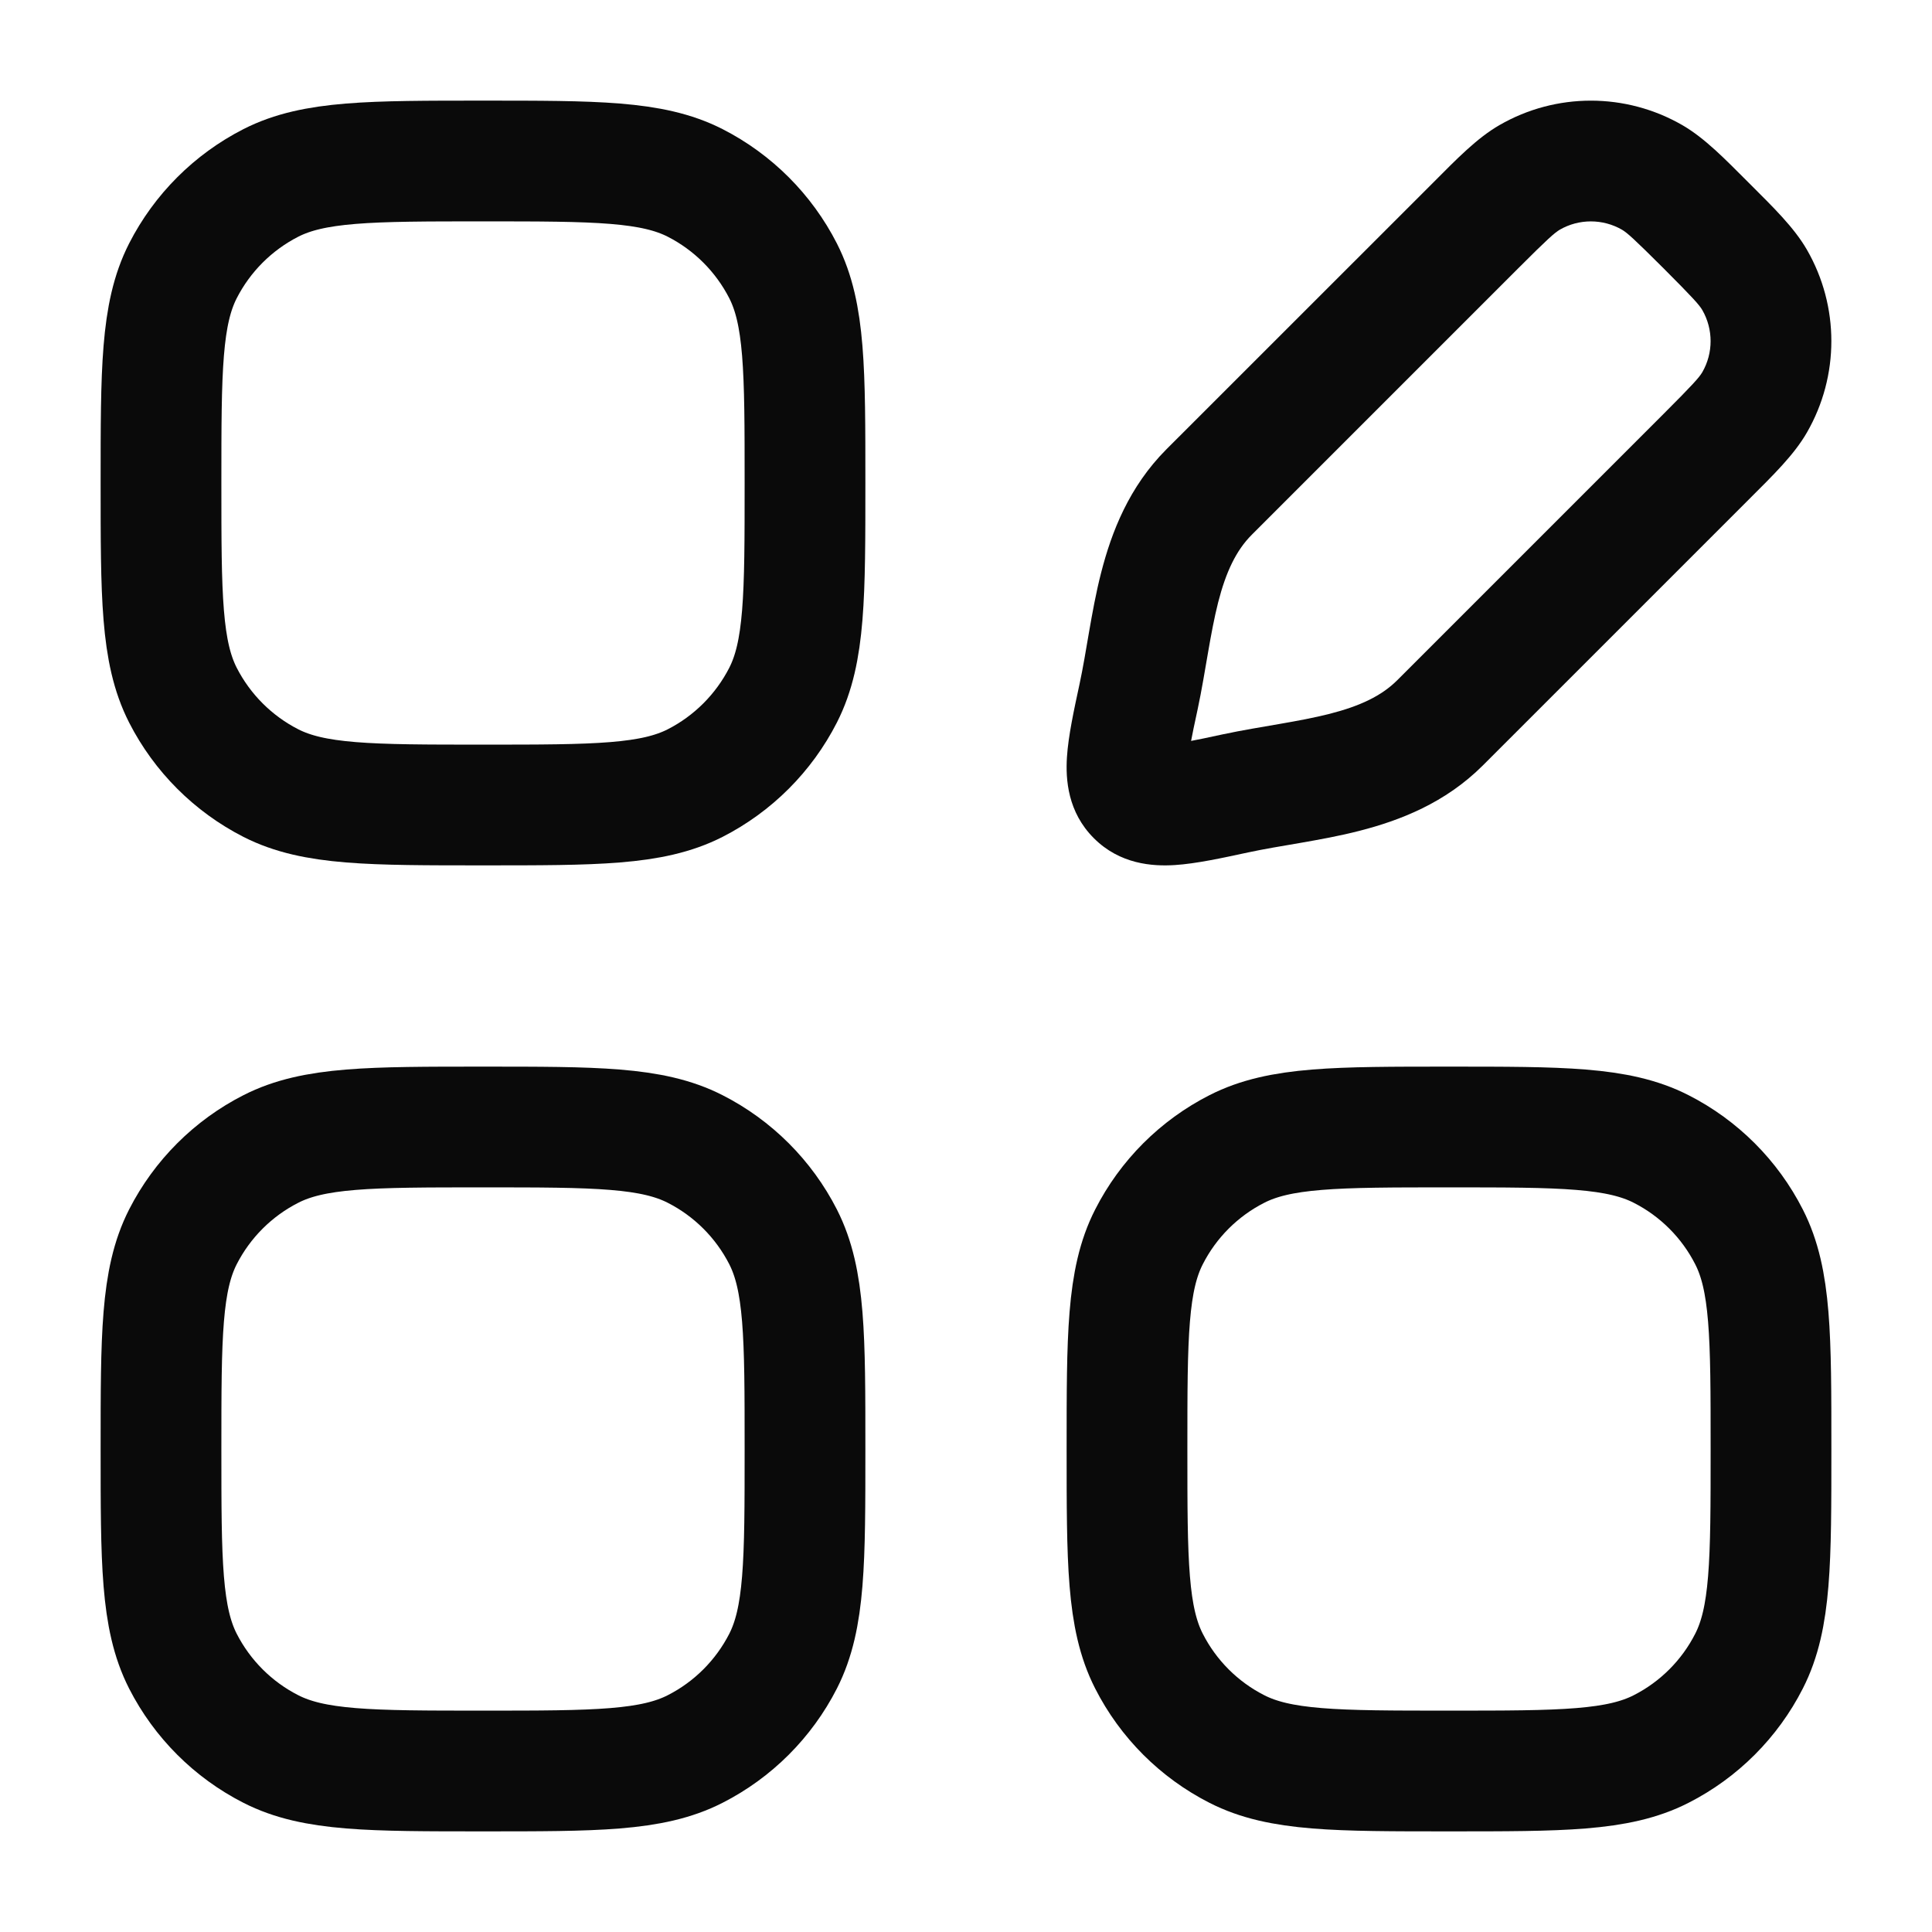
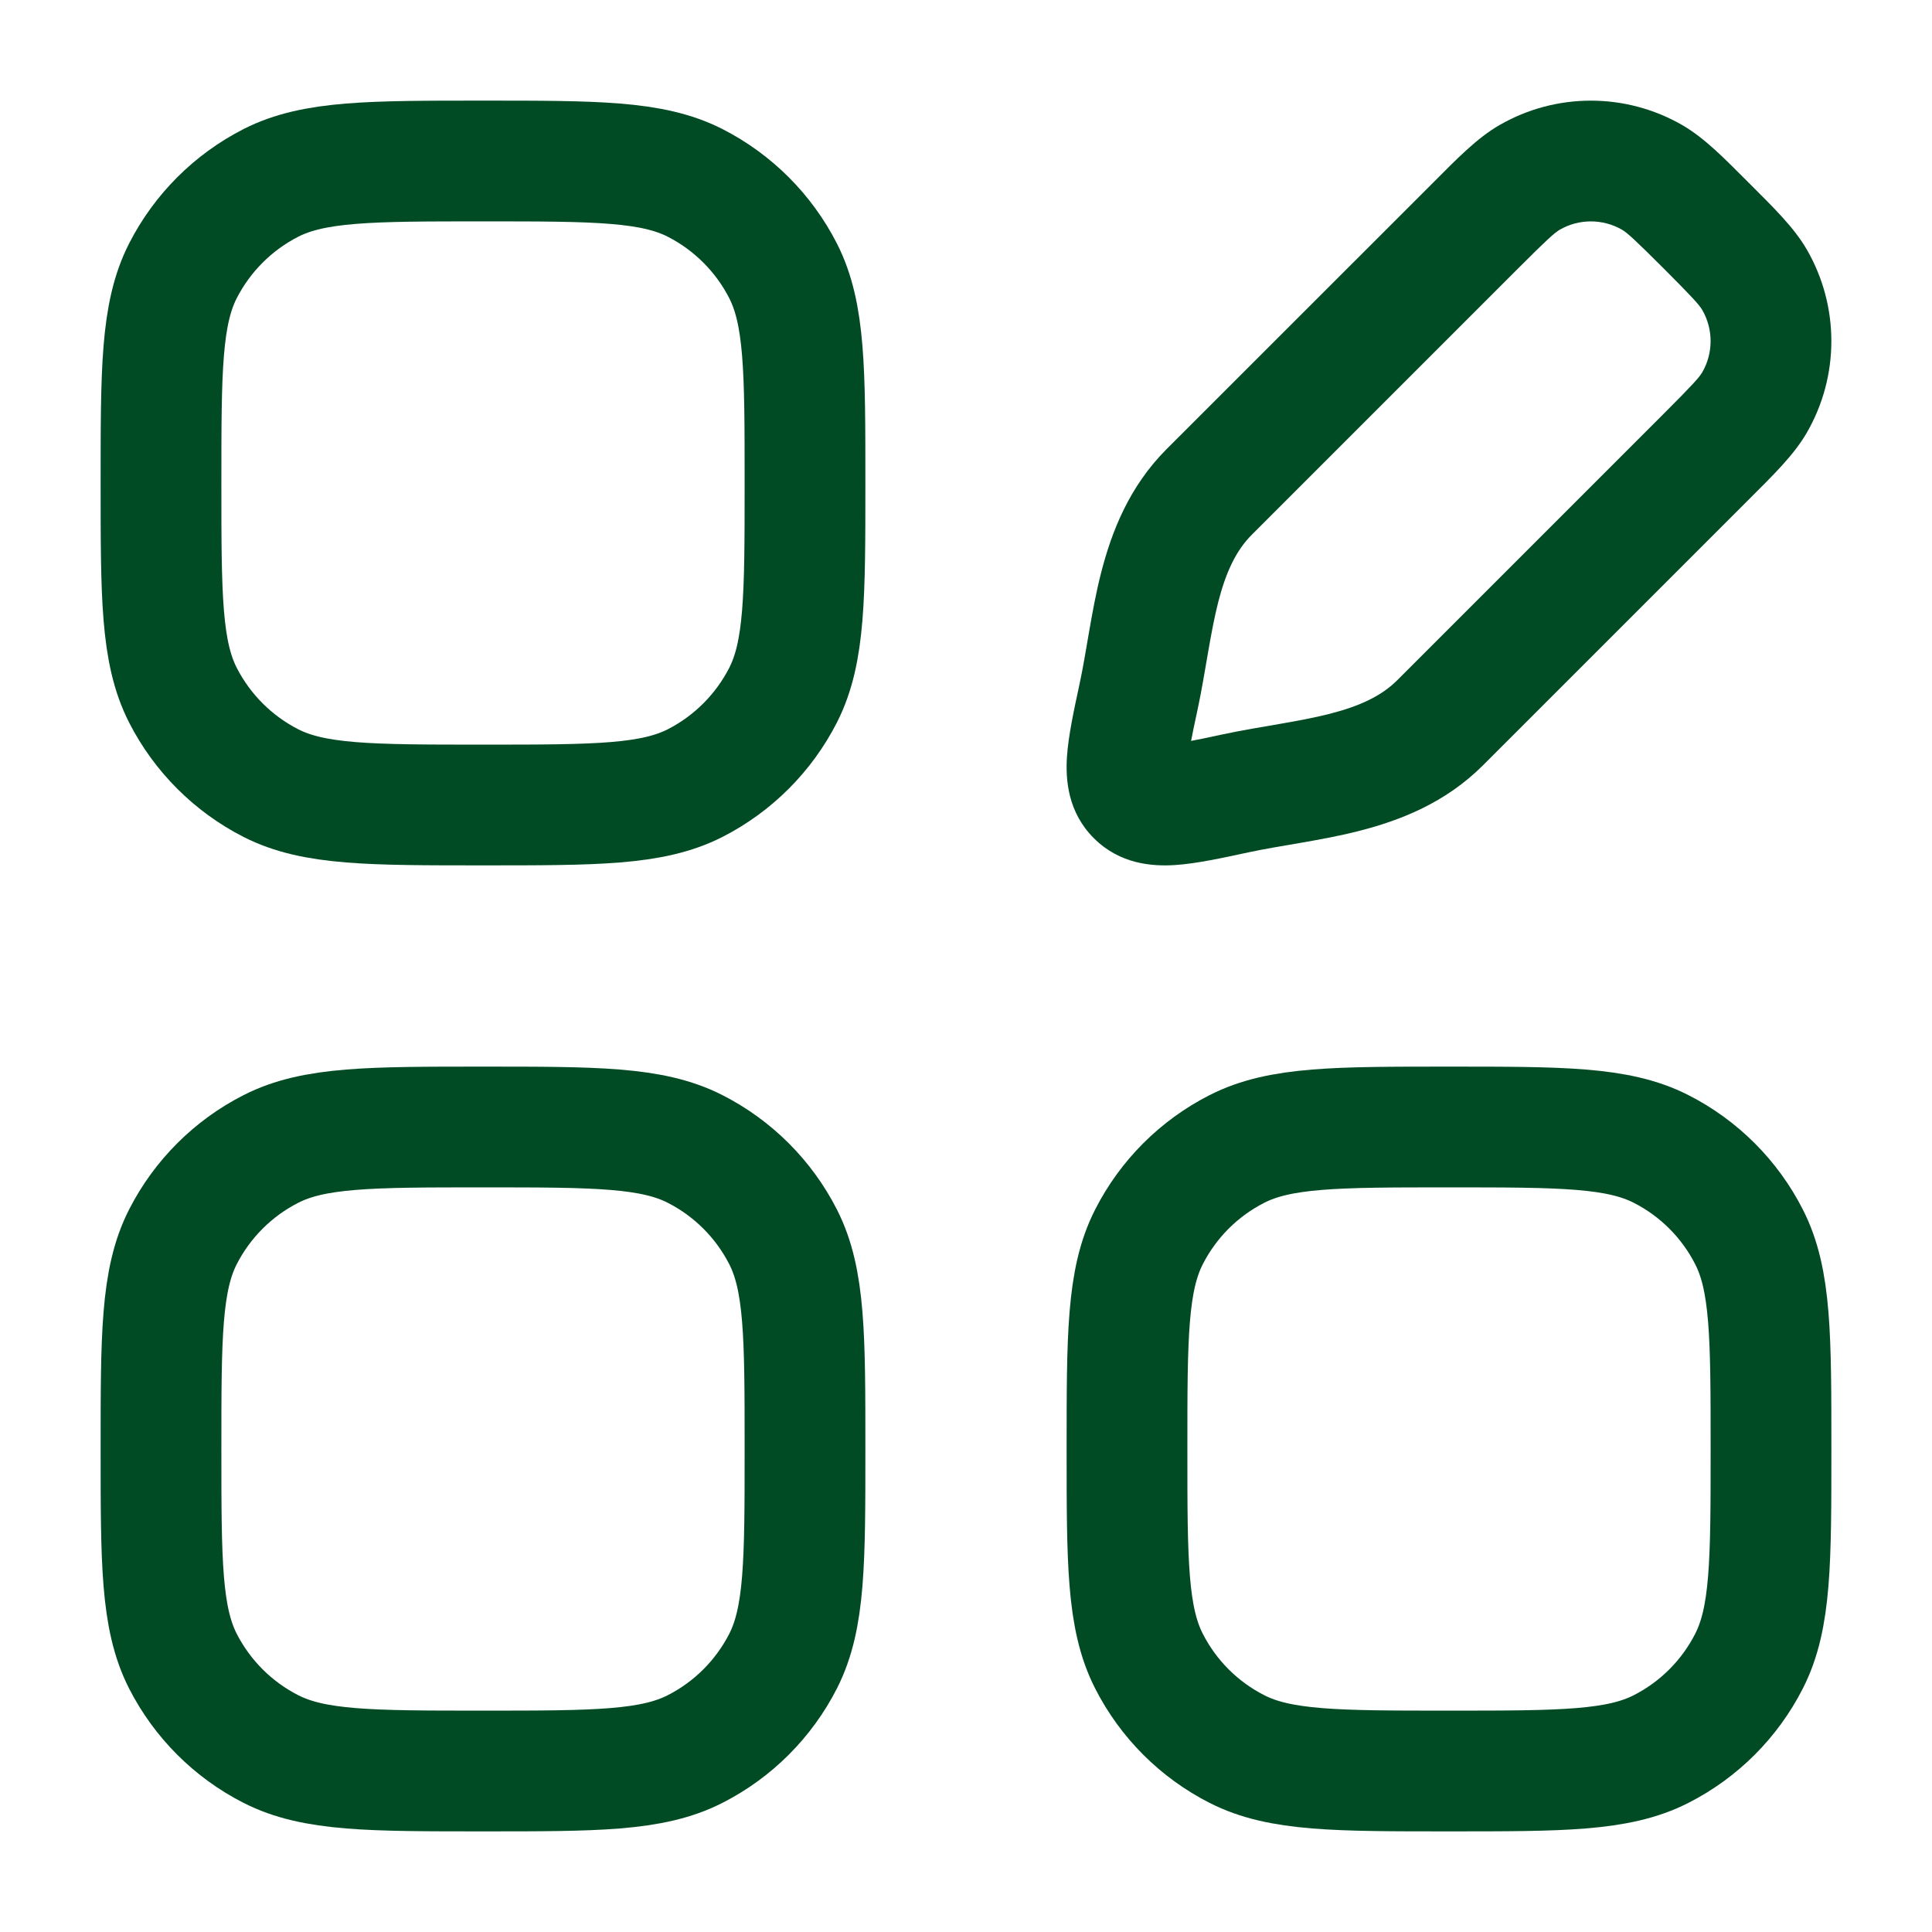
<svg xmlns="http://www.w3.org/2000/svg" width="24" height="24" viewBox="0 0 24 24" fill="none">
-   <path d="M2 6C2 4.6 2 3.9 2.272 3.365C2.512 2.895 2.895 2.512 3.365 2.272C3.9 2 4.6 2 6 2C7.4 2 8.1 2 8.635 2.272C9.105 2.512 9.488 2.895 9.728 3.365C10 3.9 10 4.6 10 6C10 7.4 10 8.1 9.728 8.635C9.488 9.105 9.105 9.488 8.635 9.728C8.1 10 7.4 10 6 10C4.6 10 3.9 10 3.365 9.728C2.895 9.488 2.512 9.105 2.272 8.635C2 8.1 2 7.4 2 6Z" stroke="#0A0A0A" stroke-width="1.5" />
-   <path d="M2 18C2 16.6 2 15.9 2.272 15.365C2.512 14.895 2.895 14.512 3.365 14.273C3.9 14 4.6 14 6 14C7.4 14 8.1 14 8.635 14.273C9.105 14.512 9.488 14.895 9.728 15.365C10 15.9 10 16.6 10 18C10 19.4 10 20.1 9.728 20.635C9.488 21.105 9.105 21.488 8.635 21.727C8.1 22 7.4 22 6 22C4.6 22 3.9 22 3.365 21.727C2.895 21.488 2.512 21.105 2.272 20.635C2 20.1 2 19.4 2 18Z" stroke="#0A0A0A" stroke-width="1.5" />
-   <path d="M14 18C14 16.6 14 15.9 14.273 15.365C14.512 14.895 14.895 14.512 15.365 14.273C15.9 14 16.6 14 18 14C19.4 14 20.1 14 20.635 14.273C21.105 14.512 21.488 14.895 21.727 15.365C22 15.9 22 16.6 22 18C22 19.4 22 20.1 21.727 20.635C21.488 21.105 21.105 21.488 20.635 21.727C20.1 22 19.4 22 18 22C16.6 22 15.9 22 15.365 21.727C14.895 21.488 14.512 21.105 14.273 20.635C14 20.1 14 19.4 14 18Z" stroke="#0A0A0A" stroke-width="1.5" />
-   <path d="M15.348 9.856L15.191 9.122L15.191 9.122L15.348 9.856ZM14.144 8.652L14.878 8.809L14.144 8.652ZM15.021 6.112L14.49 5.581L14.49 5.581L15.021 6.112ZM17.888 8.979L18.419 9.51L18.419 9.51L17.888 8.979ZM21.796 3.477L22.446 3.102L22.446 3.102L21.796 3.477ZM21.196 5.671L20.666 5.141L20.666 5.141L21.196 5.671ZM21.796 4.998L22.446 5.373L22.446 5.373L21.796 4.998ZM20.523 2.204L20.898 1.554L20.898 1.554L20.523 2.204ZM18.328 2.804L18.859 3.334L18.859 3.334L18.328 2.804ZM19.002 2.204L18.627 1.554L18.627 1.554L19.002 2.204ZM21.196 5.671L20.666 5.141L17.358 8.449L17.888 8.979L18.419 9.51L21.727 6.202L21.196 5.671ZM15.021 6.112L15.551 6.642L18.859 3.334L18.328 2.804L17.798 2.274L14.49 5.581L15.021 6.112ZM15.348 9.856L15.191 9.122C15.015 9.16 14.875 9.19 14.755 9.212C14.633 9.235 14.554 9.245 14.5 9.249C14.444 9.252 14.448 9.246 14.482 9.255C14.53 9.267 14.594 9.297 14.648 9.352L14.118 9.882L13.588 10.412C13.911 10.736 14.316 10.764 14.595 10.746C14.86 10.729 15.184 10.658 15.505 10.589L15.348 9.856ZM14.144 8.652L13.411 8.495C13.342 8.816 13.271 9.14 13.254 9.405C13.236 9.684 13.264 10.089 13.588 10.412L14.118 9.882L14.648 9.352C14.703 9.406 14.733 9.47 14.745 9.517C14.754 9.552 14.748 9.556 14.751 9.5C14.755 9.446 14.765 9.367 14.788 9.245C14.81 9.125 14.84 8.985 14.878 8.809L14.144 8.652ZM21.196 2.804L20.666 3.334C21.033 3.702 21.108 3.786 21.147 3.852L21.796 3.477L22.446 3.102C22.284 2.822 22.026 2.573 21.727 2.274L21.196 2.804ZM21.196 5.671L21.727 6.202C22.026 5.903 22.284 5.654 22.446 5.373L21.796 4.998L21.147 4.623C21.108 4.689 21.033 4.774 20.666 5.141L21.196 5.671ZM21.796 3.477L21.147 3.852C21.284 4.091 21.284 4.385 21.147 4.623L21.796 4.998L22.446 5.373C22.851 4.67 22.851 3.805 22.446 3.102L21.796 3.477ZM21.196 2.804L21.727 2.274C21.427 1.974 21.178 1.716 20.898 1.554L20.523 2.204L20.148 2.853C20.214 2.892 20.298 2.967 20.666 3.334L21.196 2.804ZM18.328 2.804L18.859 3.334C19.226 2.967 19.311 2.892 19.377 2.853L19.002 2.204L18.627 1.554C18.346 1.716 18.097 1.974 17.798 2.274L18.328 2.804ZM20.523 2.204L20.898 1.554C20.195 1.149 19.329 1.149 18.627 1.554L19.002 2.204L19.377 2.853C19.615 2.716 19.909 2.716 20.148 2.853L20.523 2.204ZM17.888 8.979L17.358 8.449C17.162 8.645 16.895 8.771 16.515 8.868C16.325 8.916 16.122 8.954 15.896 8.993C15.679 9.031 15.43 9.071 15.191 9.122L15.348 9.856L15.505 10.589C15.706 10.546 15.913 10.512 16.152 10.471C16.381 10.431 16.635 10.386 16.887 10.321C17.391 10.192 17.953 9.975 18.419 9.51L17.888 8.979ZM14.144 8.652L14.878 8.809C14.929 8.57 14.969 8.321 15.007 8.104C15.046 7.878 15.084 7.675 15.132 7.484C15.229 7.105 15.355 6.838 15.551 6.642L15.021 6.112L14.49 5.581C14.025 6.047 13.808 6.609 13.679 7.113C13.614 7.365 13.569 7.619 13.529 7.848C13.488 8.087 13.454 8.294 13.411 8.495L14.144 8.652Z" fill="#0A0A0A" />
+   <path d="M2 6C2 4.6 2 3.9 2.272 3.365C2.512 2.895 2.895 2.512 3.365 2.272C3.9 2 4.6 2 6 2C7.4 2 8.1 2 8.635 2.272C9.105 2.512 9.488 2.895 9.728 3.365C10 3.9 10 4.6 10 6C10 7.4 10 8.1 9.728 8.635C9.488 9.105 9.105 9.488 8.635 9.728C8.1 10 7.4 10 6 10C4.6 10 3.9 10 3.365 9.728C2.895 9.488 2.512 9.105 2.272 8.635C2 8.1 2 7.4 2 6Z" stroke="#004B23" stroke-width="1.5" />
+   <path d="M2 18C2 16.6 2 15.9 2.272 15.365C2.512 14.895 2.895 14.512 3.365 14.273C3.9 14 4.6 14 6 14C7.4 14 8.1 14 8.635 14.273C9.105 14.512 9.488 14.895 9.728 15.365C10 15.9 10 16.6 10 18C10 19.4 10 20.1 9.728 20.635C9.488 21.105 9.105 21.488 8.635 21.727C8.1 22 7.4 22 6 22C4.6 22 3.9 22 3.365 21.727C2.895 21.488 2.512 21.105 2.272 20.635C2 20.1 2 19.4 2 18Z" stroke="#004B23" stroke-width="1.5" />
+   <path d="M14 18C14 16.6 14 15.9 14.273 15.365C14.512 14.895 14.895 14.512 15.365 14.273C15.9 14 16.6 14 18 14C19.4 14 20.1 14 20.635 14.273C21.105 14.512 21.488 14.895 21.727 15.365C22 15.9 22 16.6 22 18C22 19.4 22 20.1 21.727 20.635C21.488 21.105 21.105 21.488 20.635 21.727C20.1 22 19.4 22 18 22C16.6 22 15.9 22 15.365 21.727C14.895 21.488 14.512 21.105 14.273 20.635C14 20.1 14 19.4 14 18Z" stroke="#004B23" stroke-width="1.5" />
+   <path d="M15.348 9.856L15.191 9.122L15.191 9.122L15.348 9.856ZM14.144 8.652L14.878 8.809L14.144 8.652ZM15.021 6.112L14.49 5.581L14.49 5.581L15.021 6.112ZM17.888 8.979L18.419 9.51L18.419 9.51L17.888 8.979ZM21.796 3.477L22.446 3.102L22.446 3.102L21.796 3.477ZM21.196 5.671L20.666 5.141L20.666 5.141L21.196 5.671ZM21.796 4.998L22.446 5.373L22.446 5.373L21.796 4.998ZM20.523 2.204L20.898 1.554L20.898 1.554L20.523 2.204ZM18.328 2.804L18.859 3.334L18.859 3.334L18.328 2.804ZM19.002 2.204L18.627 1.554L18.627 1.554L19.002 2.204ZM21.196 5.671L20.666 5.141L17.358 8.449L17.888 8.979L18.419 9.51L21.727 6.202L21.196 5.671ZM15.021 6.112L15.551 6.642L18.859 3.334L18.328 2.804L17.798 2.274L14.49 5.581L15.021 6.112ZM15.348 9.856L15.191 9.122C15.015 9.16 14.875 9.19 14.755 9.212C14.633 9.235 14.554 9.245 14.5 9.249C14.444 9.252 14.448 9.246 14.482 9.255C14.53 9.267 14.594 9.297 14.648 9.352L14.118 9.882L13.588 10.412C13.911 10.736 14.316 10.764 14.595 10.746C14.86 10.729 15.184 10.658 15.505 10.589L15.348 9.856ZM14.144 8.652L13.411 8.495C13.342 8.816 13.271 9.14 13.254 9.405C13.236 9.684 13.264 10.089 13.588 10.412L14.118 9.882L14.648 9.352C14.703 9.406 14.733 9.47 14.745 9.517C14.754 9.552 14.748 9.556 14.751 9.5C14.755 9.446 14.765 9.367 14.788 9.245C14.81 9.125 14.84 8.985 14.878 8.809L14.144 8.652ZM21.196 2.804L20.666 3.334C21.033 3.702 21.108 3.786 21.147 3.852L21.796 3.477L22.446 3.102C22.284 2.822 22.026 2.573 21.727 2.274L21.196 2.804ZM21.196 5.671L21.727 6.202C22.026 5.903 22.284 5.654 22.446 5.373L21.796 4.998L21.147 4.623C21.108 4.689 21.033 4.774 20.666 5.141L21.196 5.671ZM21.796 3.477L21.147 3.852C21.284 4.091 21.284 4.385 21.147 4.623L21.796 4.998L22.446 5.373C22.851 4.67 22.851 3.805 22.446 3.102L21.796 3.477ZM21.196 2.804L21.727 2.274C21.427 1.974 21.178 1.716 20.898 1.554L20.523 2.204L20.148 2.853C20.214 2.892 20.298 2.967 20.666 3.334L21.196 2.804ZM18.328 2.804L18.859 3.334C19.226 2.967 19.311 2.892 19.377 2.853L19.002 2.204L18.627 1.554C18.346 1.716 18.097 1.974 17.798 2.274L18.328 2.804ZM20.523 2.204L20.898 1.554C20.195 1.149 19.329 1.149 18.627 1.554L19.002 2.204L19.377 2.853C19.615 2.716 19.909 2.716 20.148 2.853L20.523 2.204ZM17.888 8.979L17.358 8.449C17.162 8.645 16.895 8.771 16.515 8.868C16.325 8.916 16.122 8.954 15.896 8.993C15.679 9.031 15.43 9.071 15.191 9.122L15.348 9.856L15.505 10.589C15.706 10.546 15.913 10.512 16.152 10.471C16.381 10.431 16.635 10.386 16.887 10.321C17.391 10.192 17.953 9.975 18.419 9.51L17.888 8.979ZM14.144 8.652L14.878 8.809C14.929 8.57 14.969 8.321 15.007 8.104C15.046 7.878 15.084 7.675 15.132 7.484C15.229 7.105 15.355 6.838 15.551 6.642L15.021 6.112L14.49 5.581C14.025 6.047 13.808 6.609 13.679 7.113C13.614 7.365 13.569 7.619 13.529 7.848C13.488 8.087 13.454 8.294 13.411 8.495L14.144 8.652Z" fill="#004B23" />
</svg>
